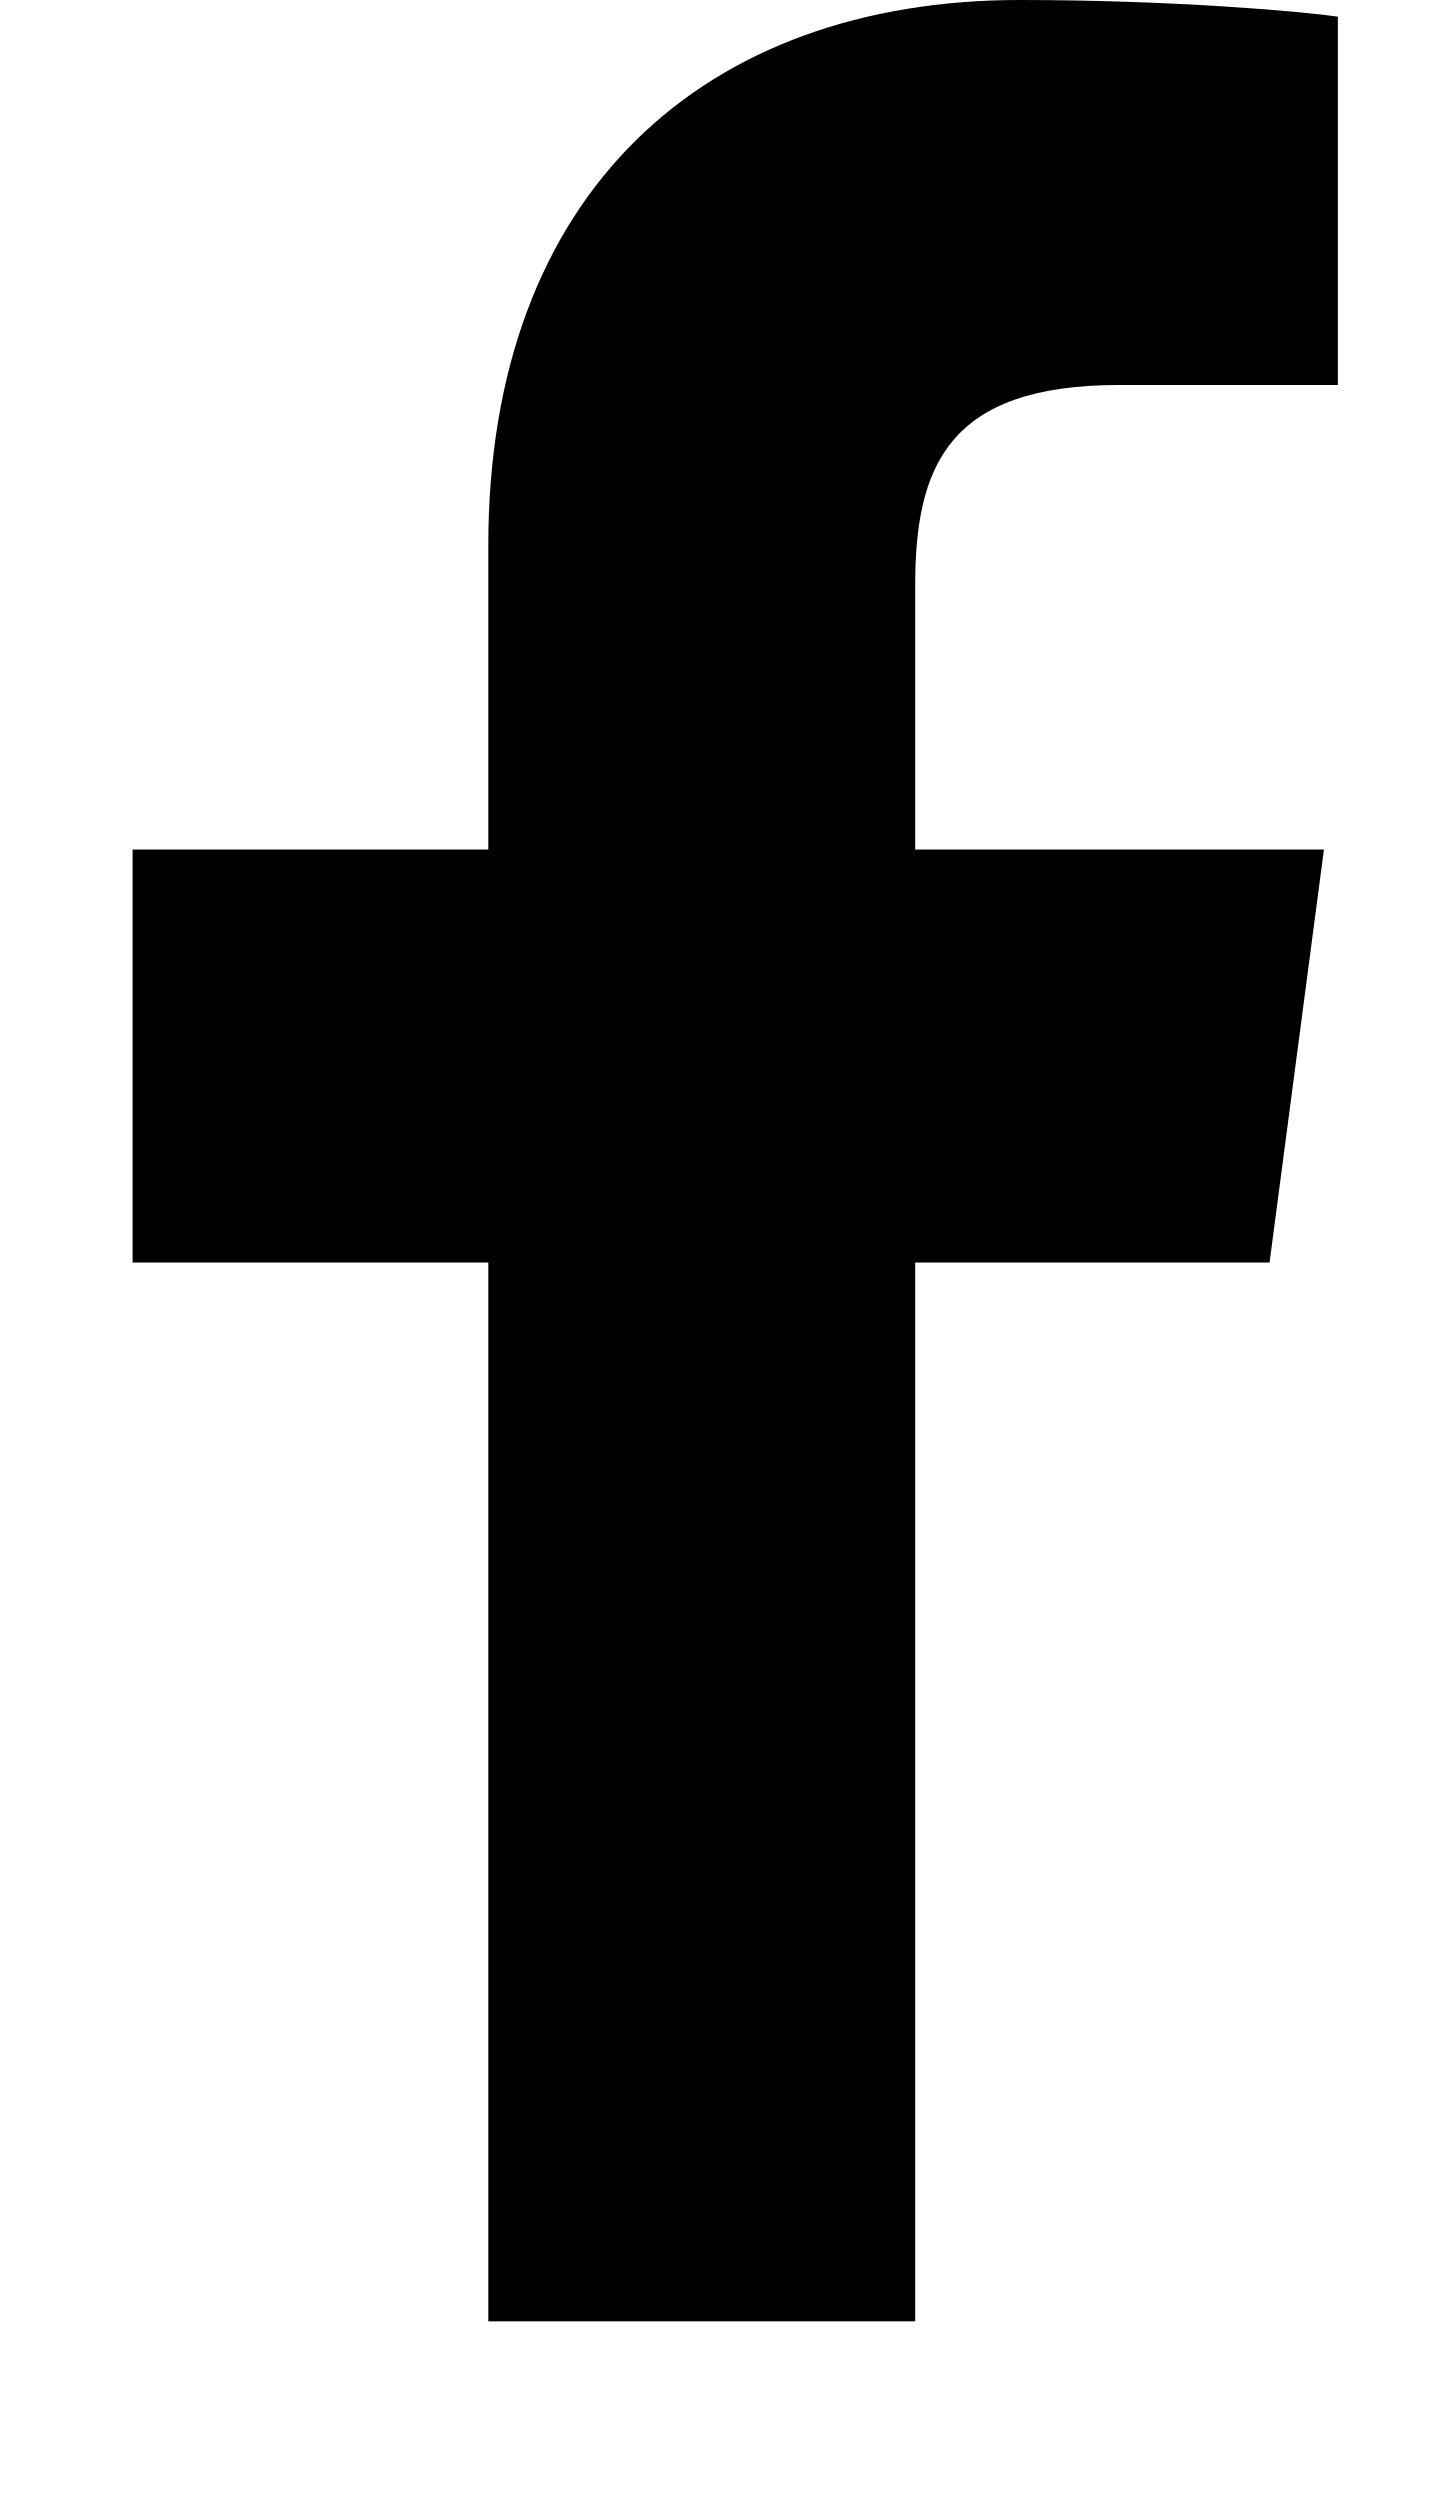
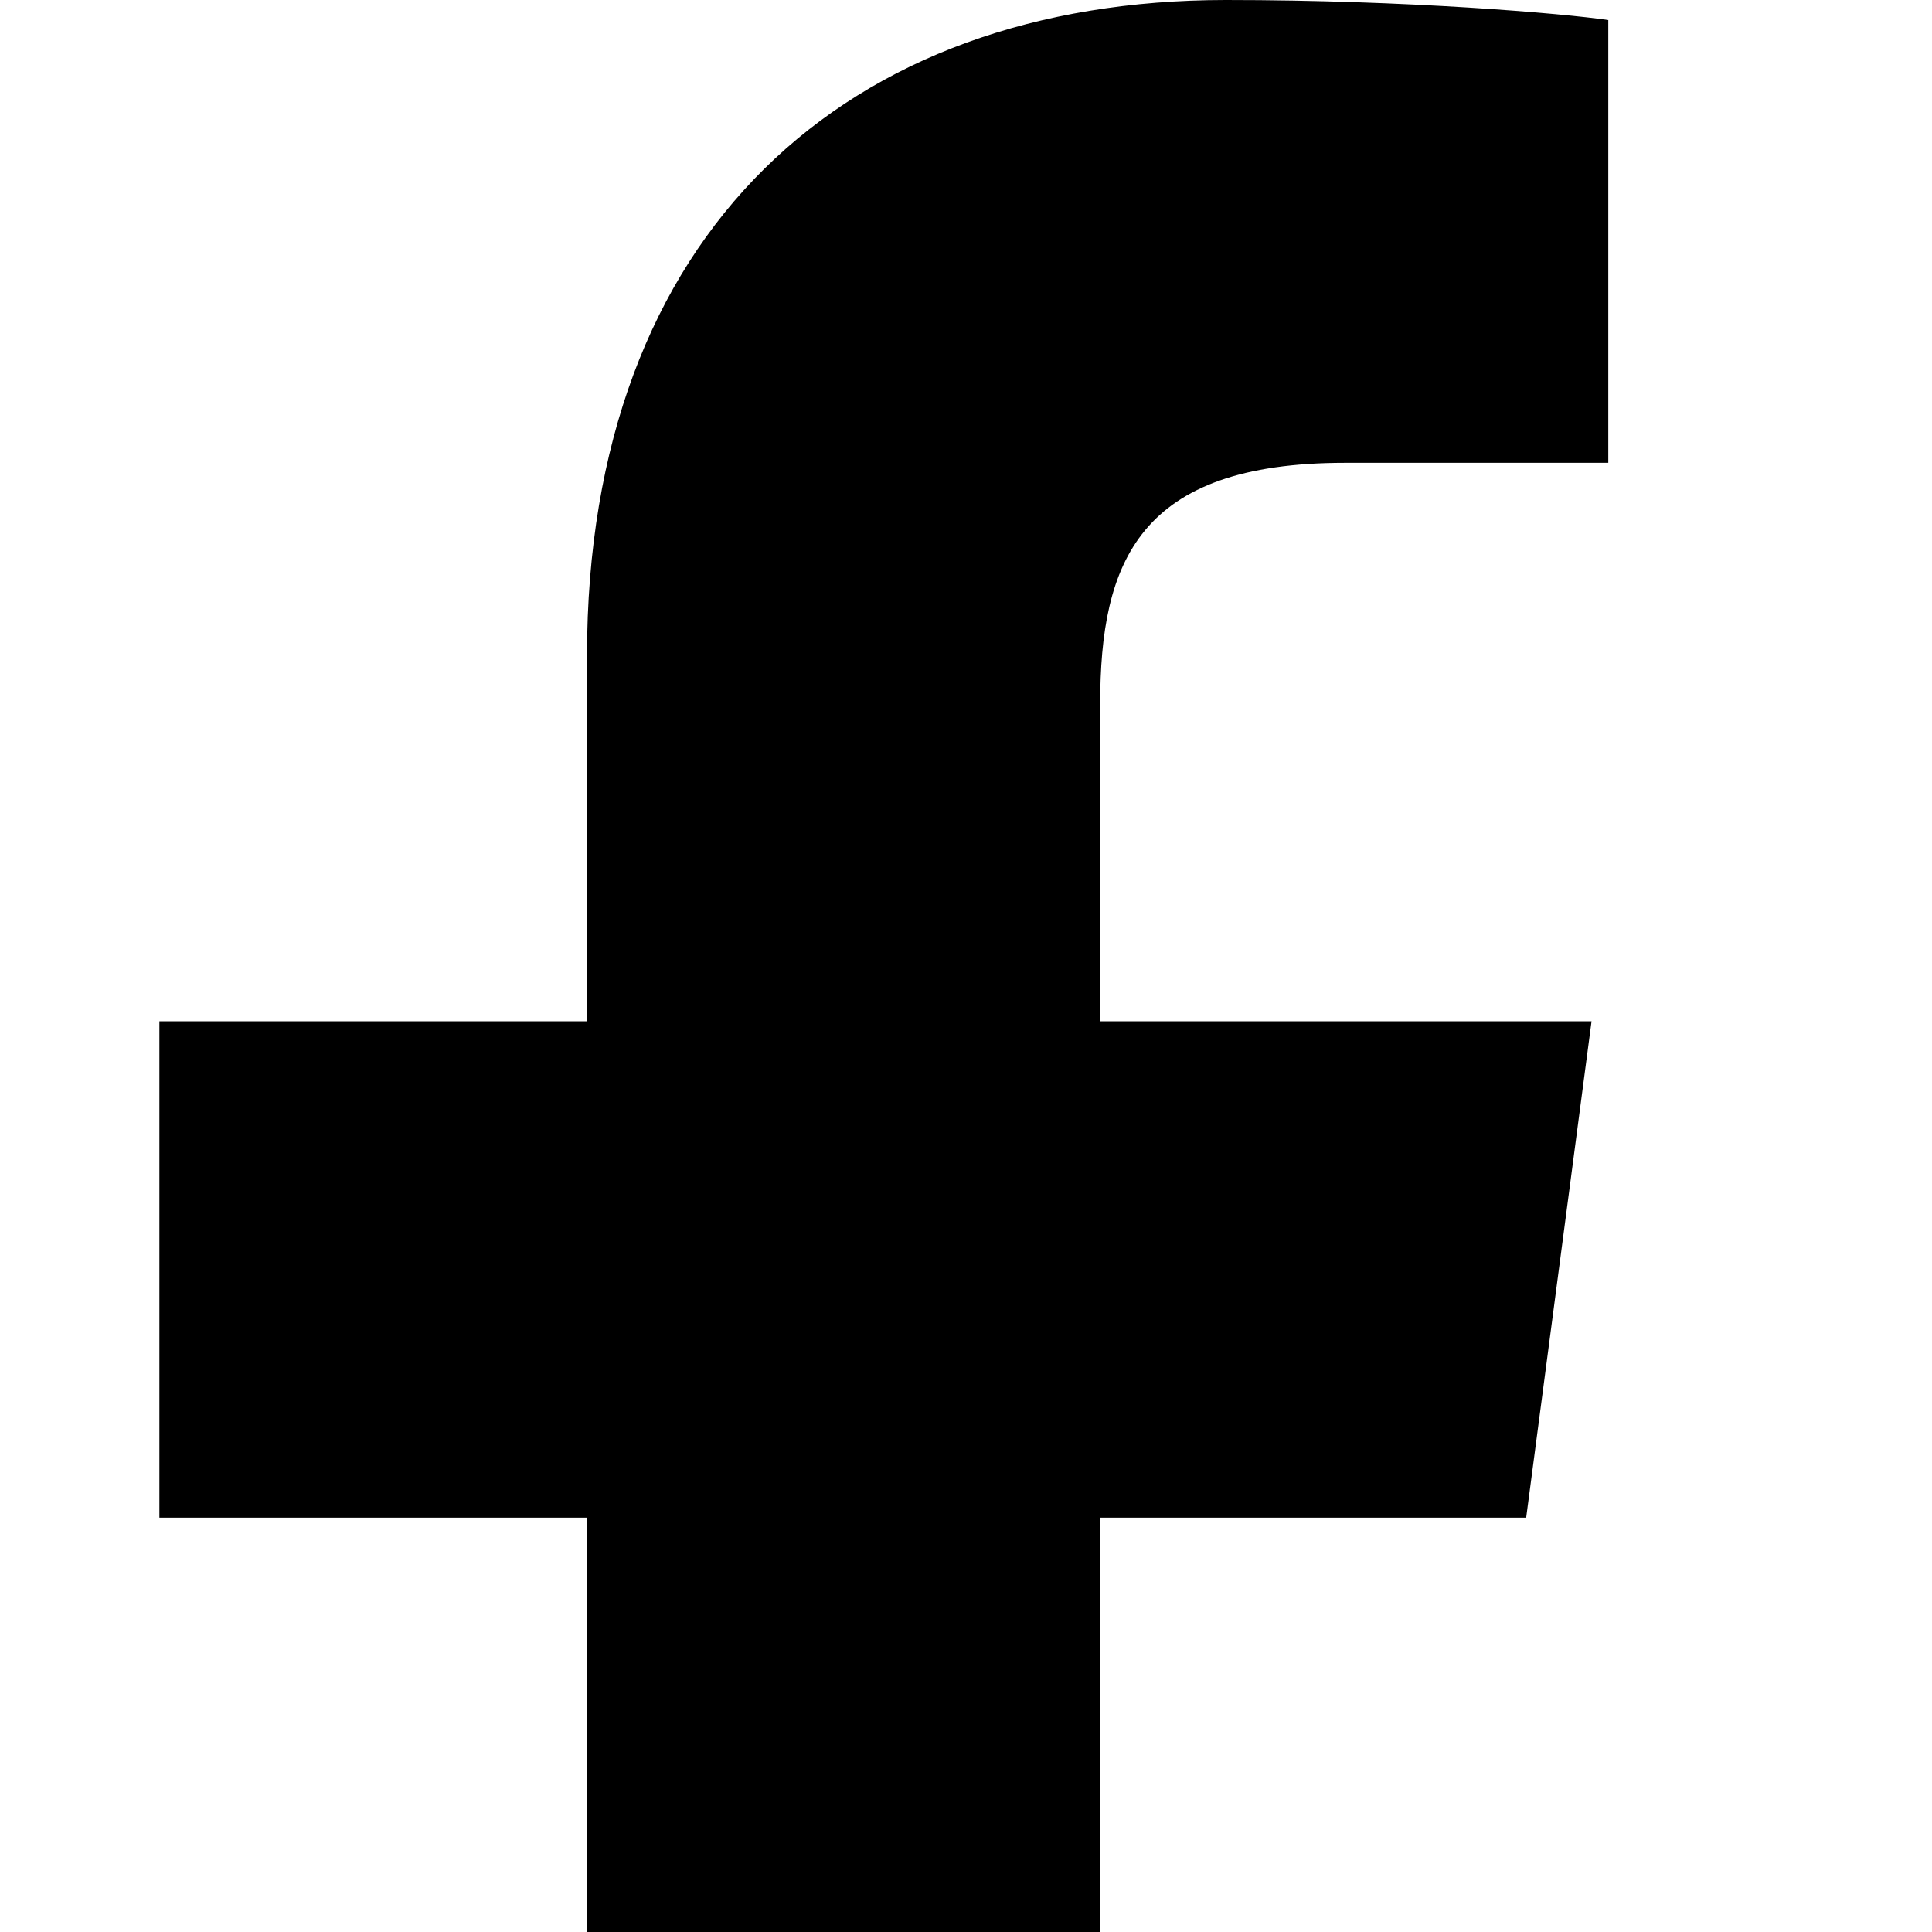
- <svg xmlns="http://www.w3.org/2000/svg" class="thebase-svg-icon thebase-facebook-alt2-svg" fill="currentColor" version="1.1" width="16" height="28" viewBox="0 0 16 28">
+ <svg xmlns="http://www.w3.org/2000/svg" class="thebase-svg-icon thebase-facebook-alt2-svg" fill="currentColor" version="1.1" width="18" height="18" viewBox="0 0 18 18">
  <path d="M14.984 0.187v4.125h-2.453c-1.922 0-2.281 0.922-2.281 2.25v2.953h4.578l-0.609 4.625h-3.969v11.859h-4.781v-11.859h-3.984v-4.625h3.984v-3.406c0-3.953 2.422-6.109 5.953-6.109 1.687 0 3.141 0.125 3.563 0.187z" />
</svg>
